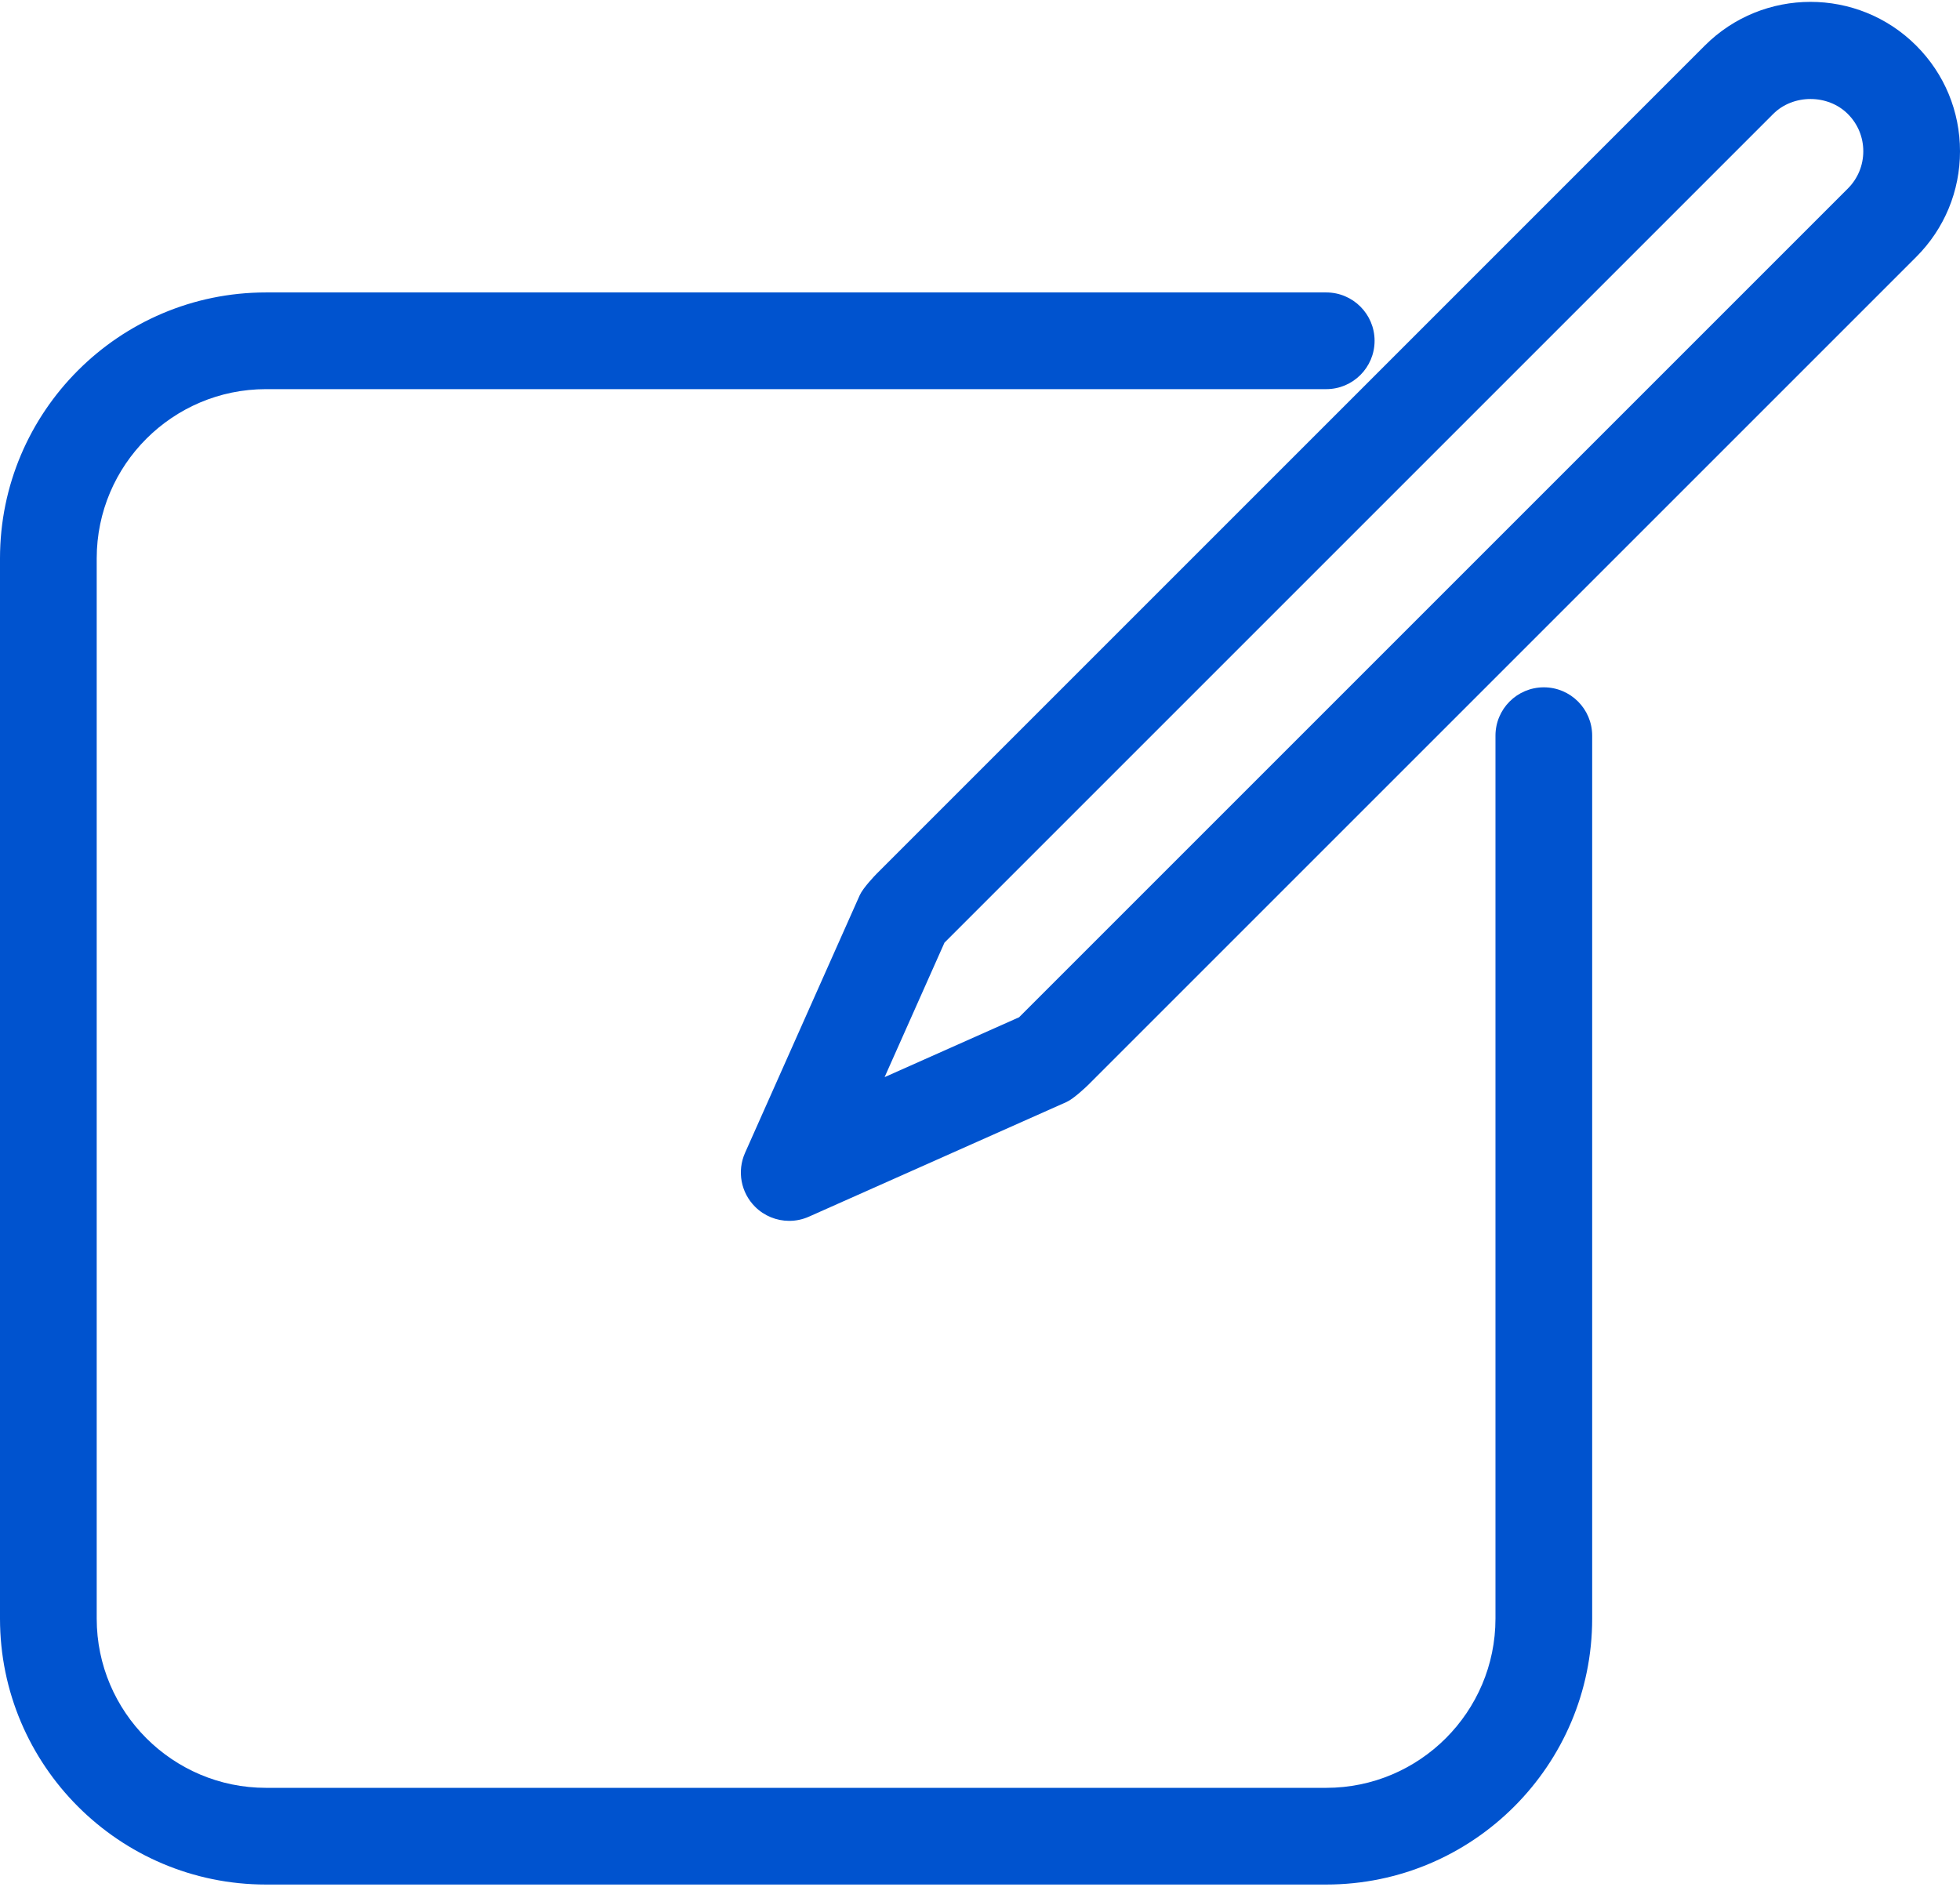
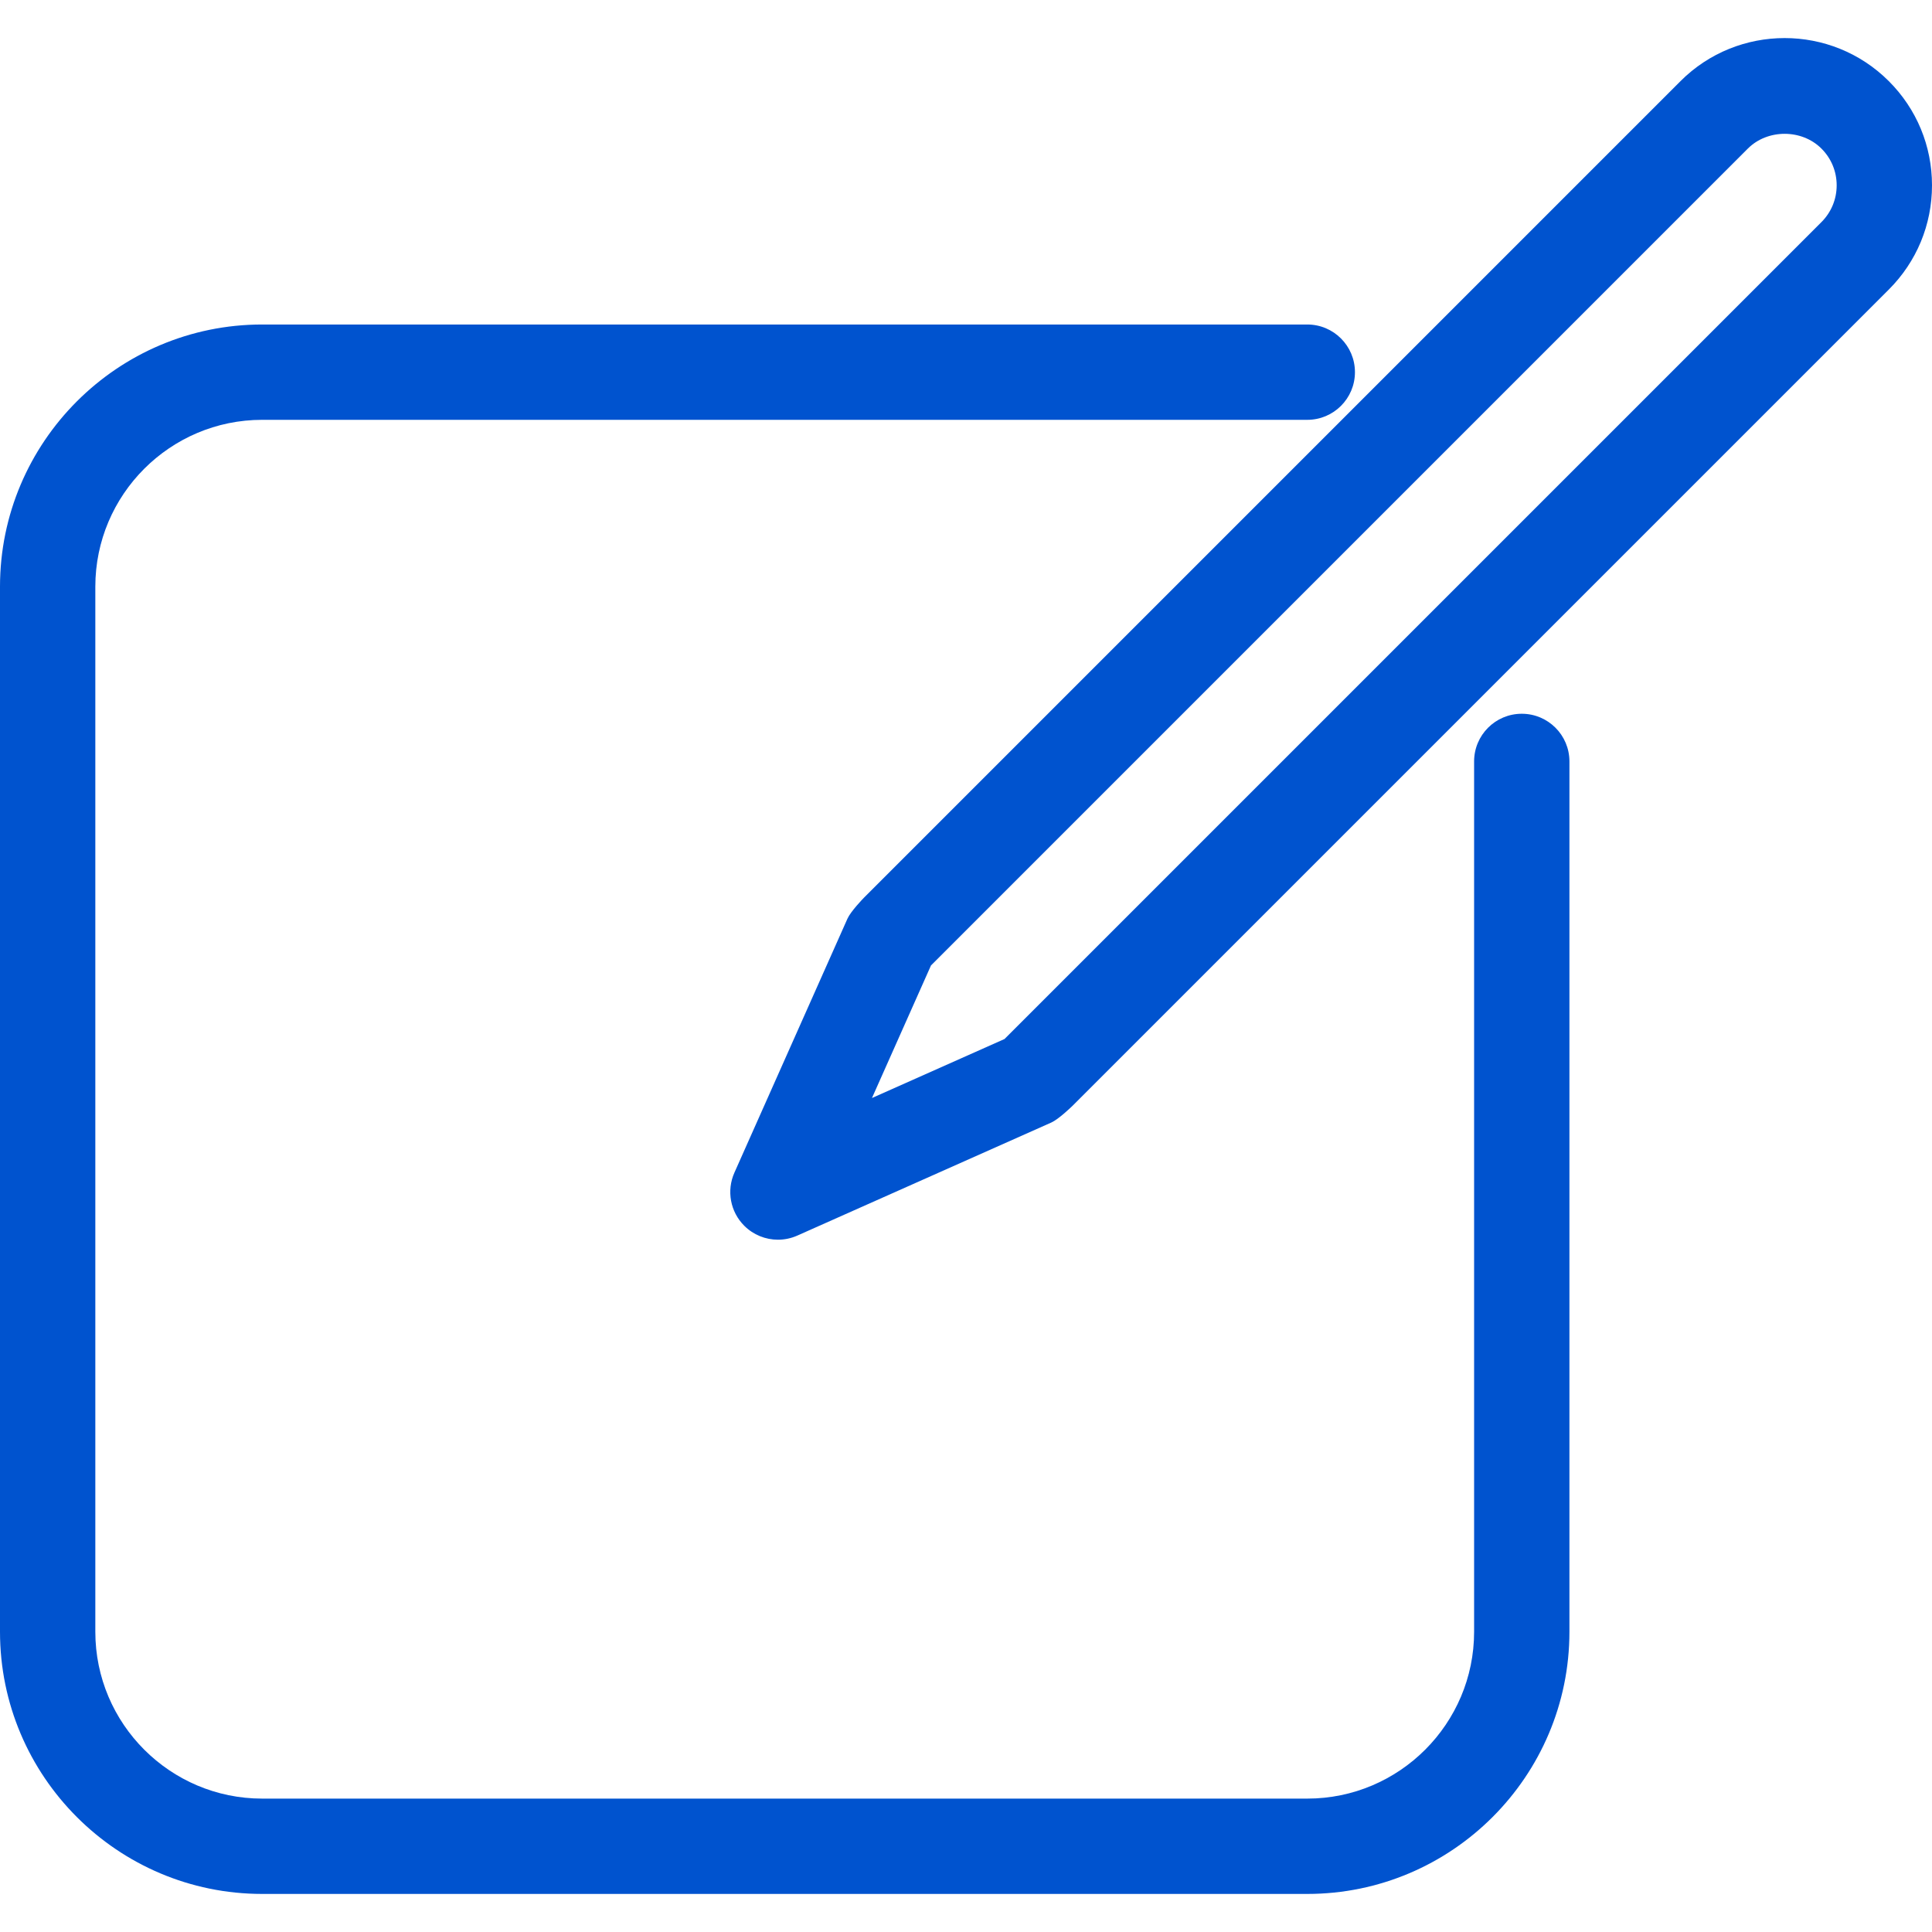
- <svg xmlns="http://www.w3.org/2000/svg" width="800" height="770" viewBox="0 0 800 770" fill="none">
+ <svg xmlns="http://www.w3.org/2000/svg" width="16" height="16" viewBox="0 0 800 770" fill="none">
  <path d="M630.132 280.553C619.233 280.553 610.396 289.39 610.396 300.289V660.688C610.396 698.773 579.404 729.764 541.319 729.764H108.551C70.466 729.764 39.473 698.771 39.473 660.688V227.916C39.473 189.831 70.466 158.841 108.551 158.841H541.319C552.218 158.841 561.055 150.004 561.055 139.105C561.055 128.206 552.218 119.369 541.319 119.369H108.551C48.695 119.369 0 168.062 0 227.916V660.688C0 720.541 48.695 769.236 108.551 769.236H541.319C601.173 769.236 649.868 720.541 649.868 660.688V300.291C649.868 289.392 641.032 280.553 630.132 280.553Z" fill="#0053CF" />
  <path d="M782.123 18.606C758.33 -5.187 719.619 -5.177 695.846 18.606L357.787 356.675C357.334 357.127 352.236 362.427 350.916 365.397L304.101 470.572C300.776 478.038 302.394 486.78 308.176 492.555C311.953 496.331 317.003 498.335 322.139 498.335C324.847 498.335 327.574 497.776 330.157 496.627L435.334 449.812C438.292 448.494 443.6 443.395 444.056 442.942L782.123 104.885C793.649 93.358 800 78.037 800 61.74C800 45.446 793.649 30.121 782.123 18.606ZM754.215 76.967L416.146 415.035C416.089 415.094 416.057 415.161 416.002 415.208L361.063 439.666L385.521 384.728C385.569 384.67 385.635 384.64 385.694 384.583L723.754 46.516C731.897 38.371 746.091 38.381 754.216 46.524C758.286 50.581 760.528 55.988 760.528 61.74C760.528 67.493 758.283 72.898 754.215 76.967Z" fill="#0053CF" />
</svg>
